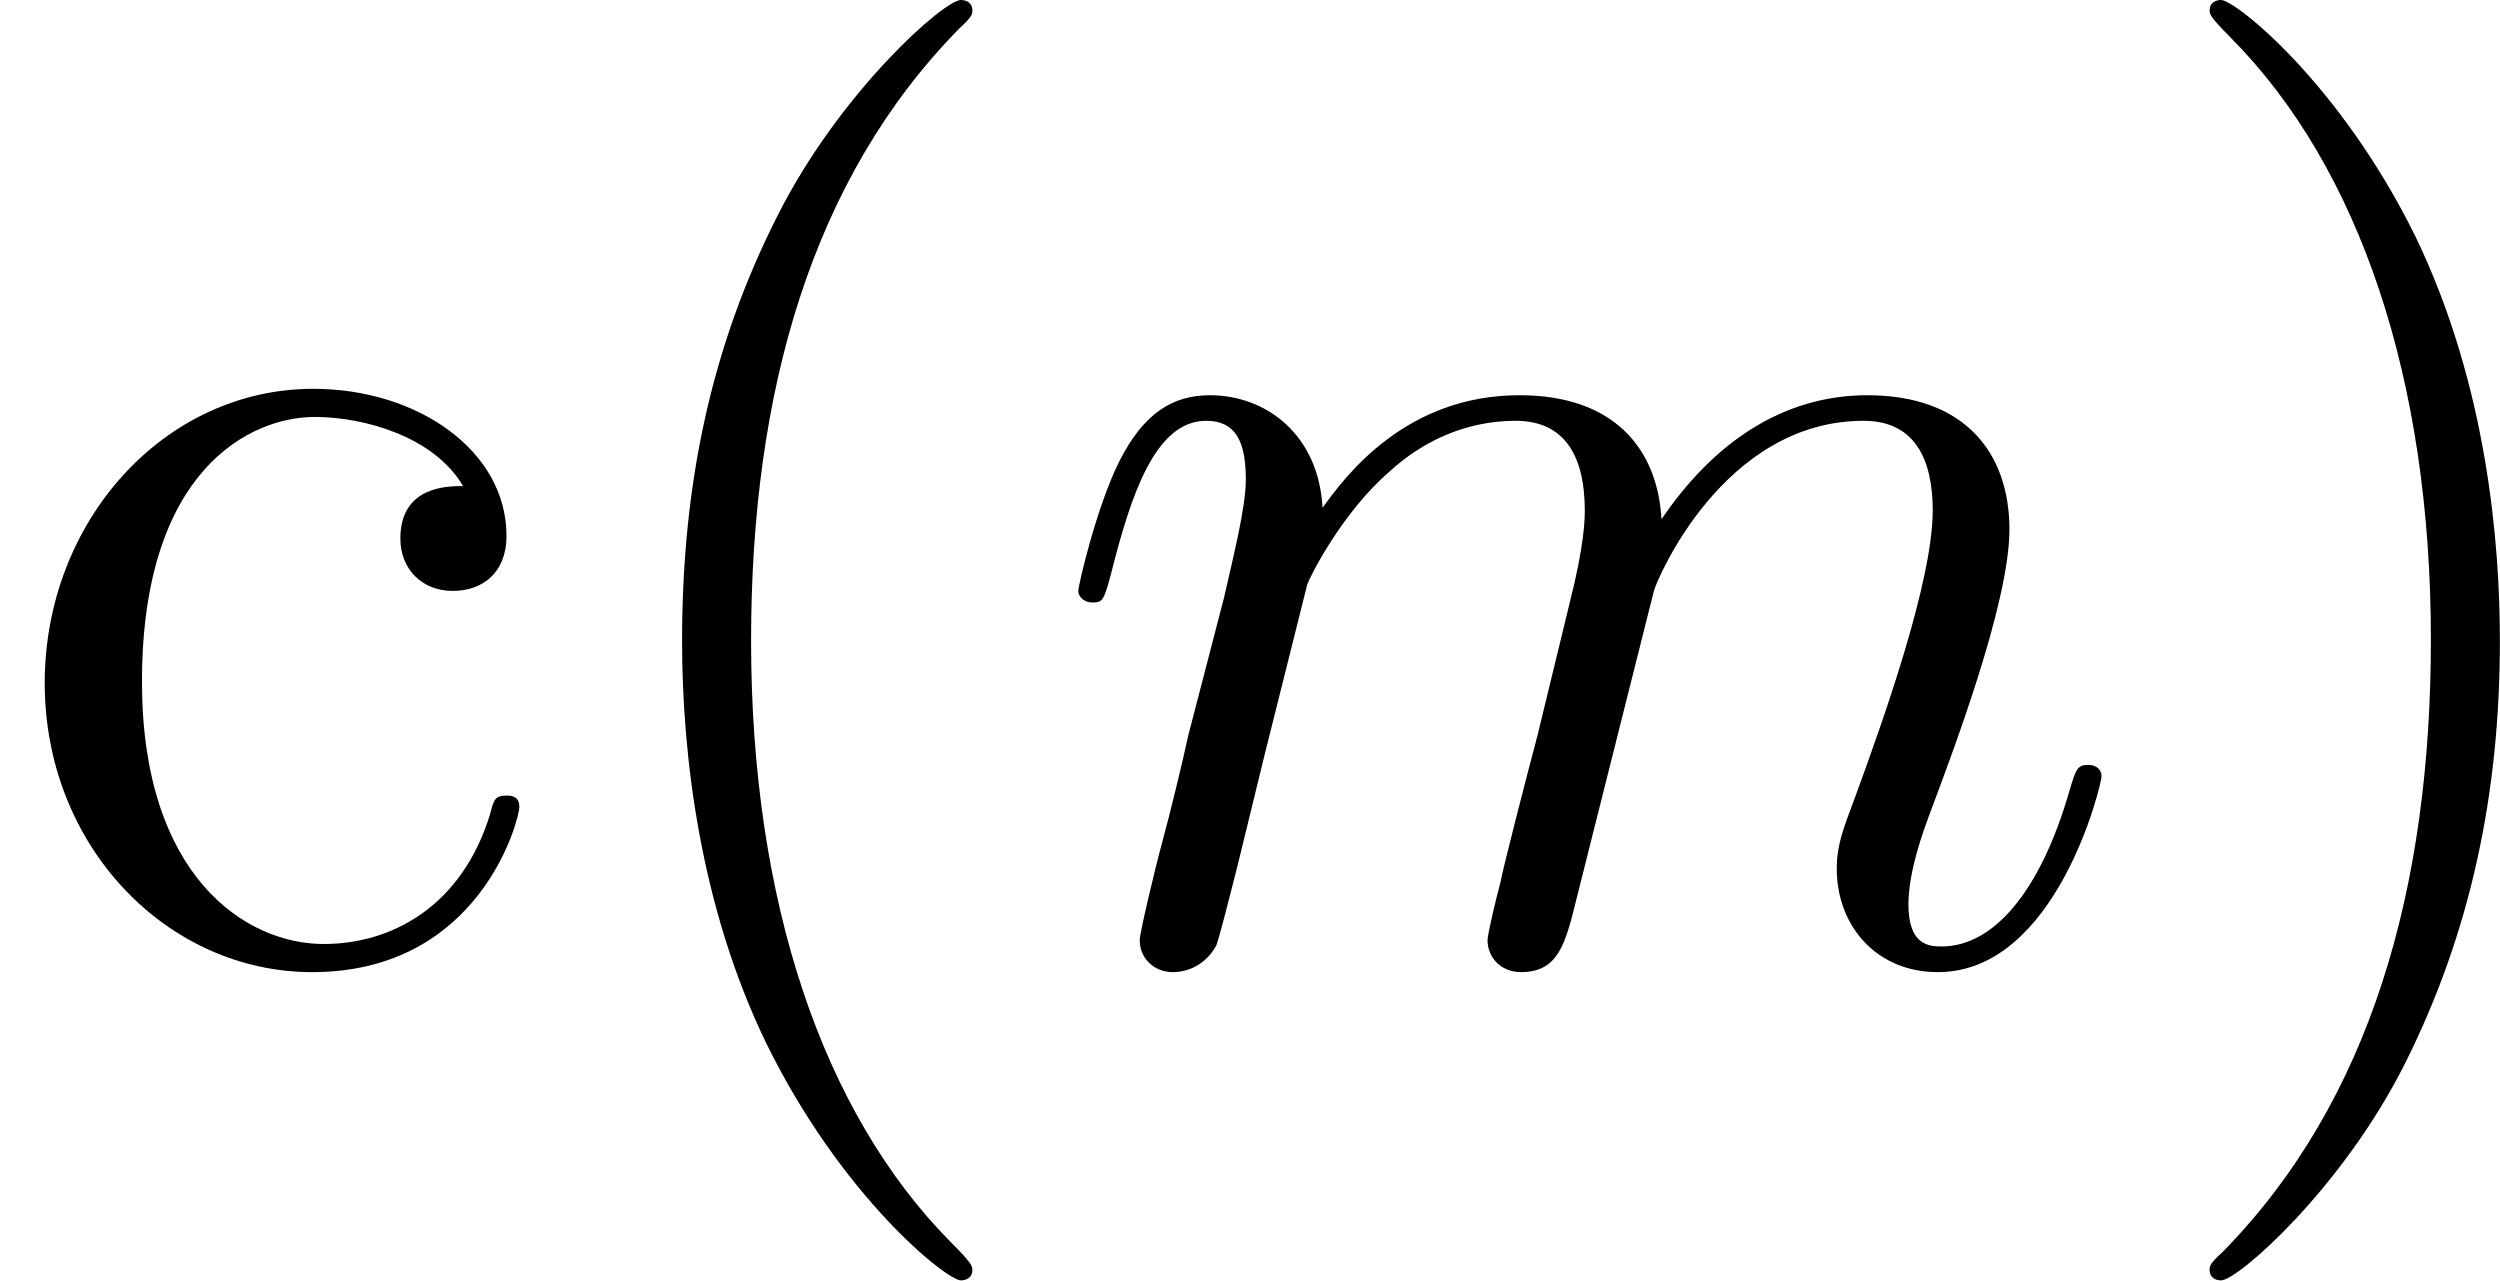
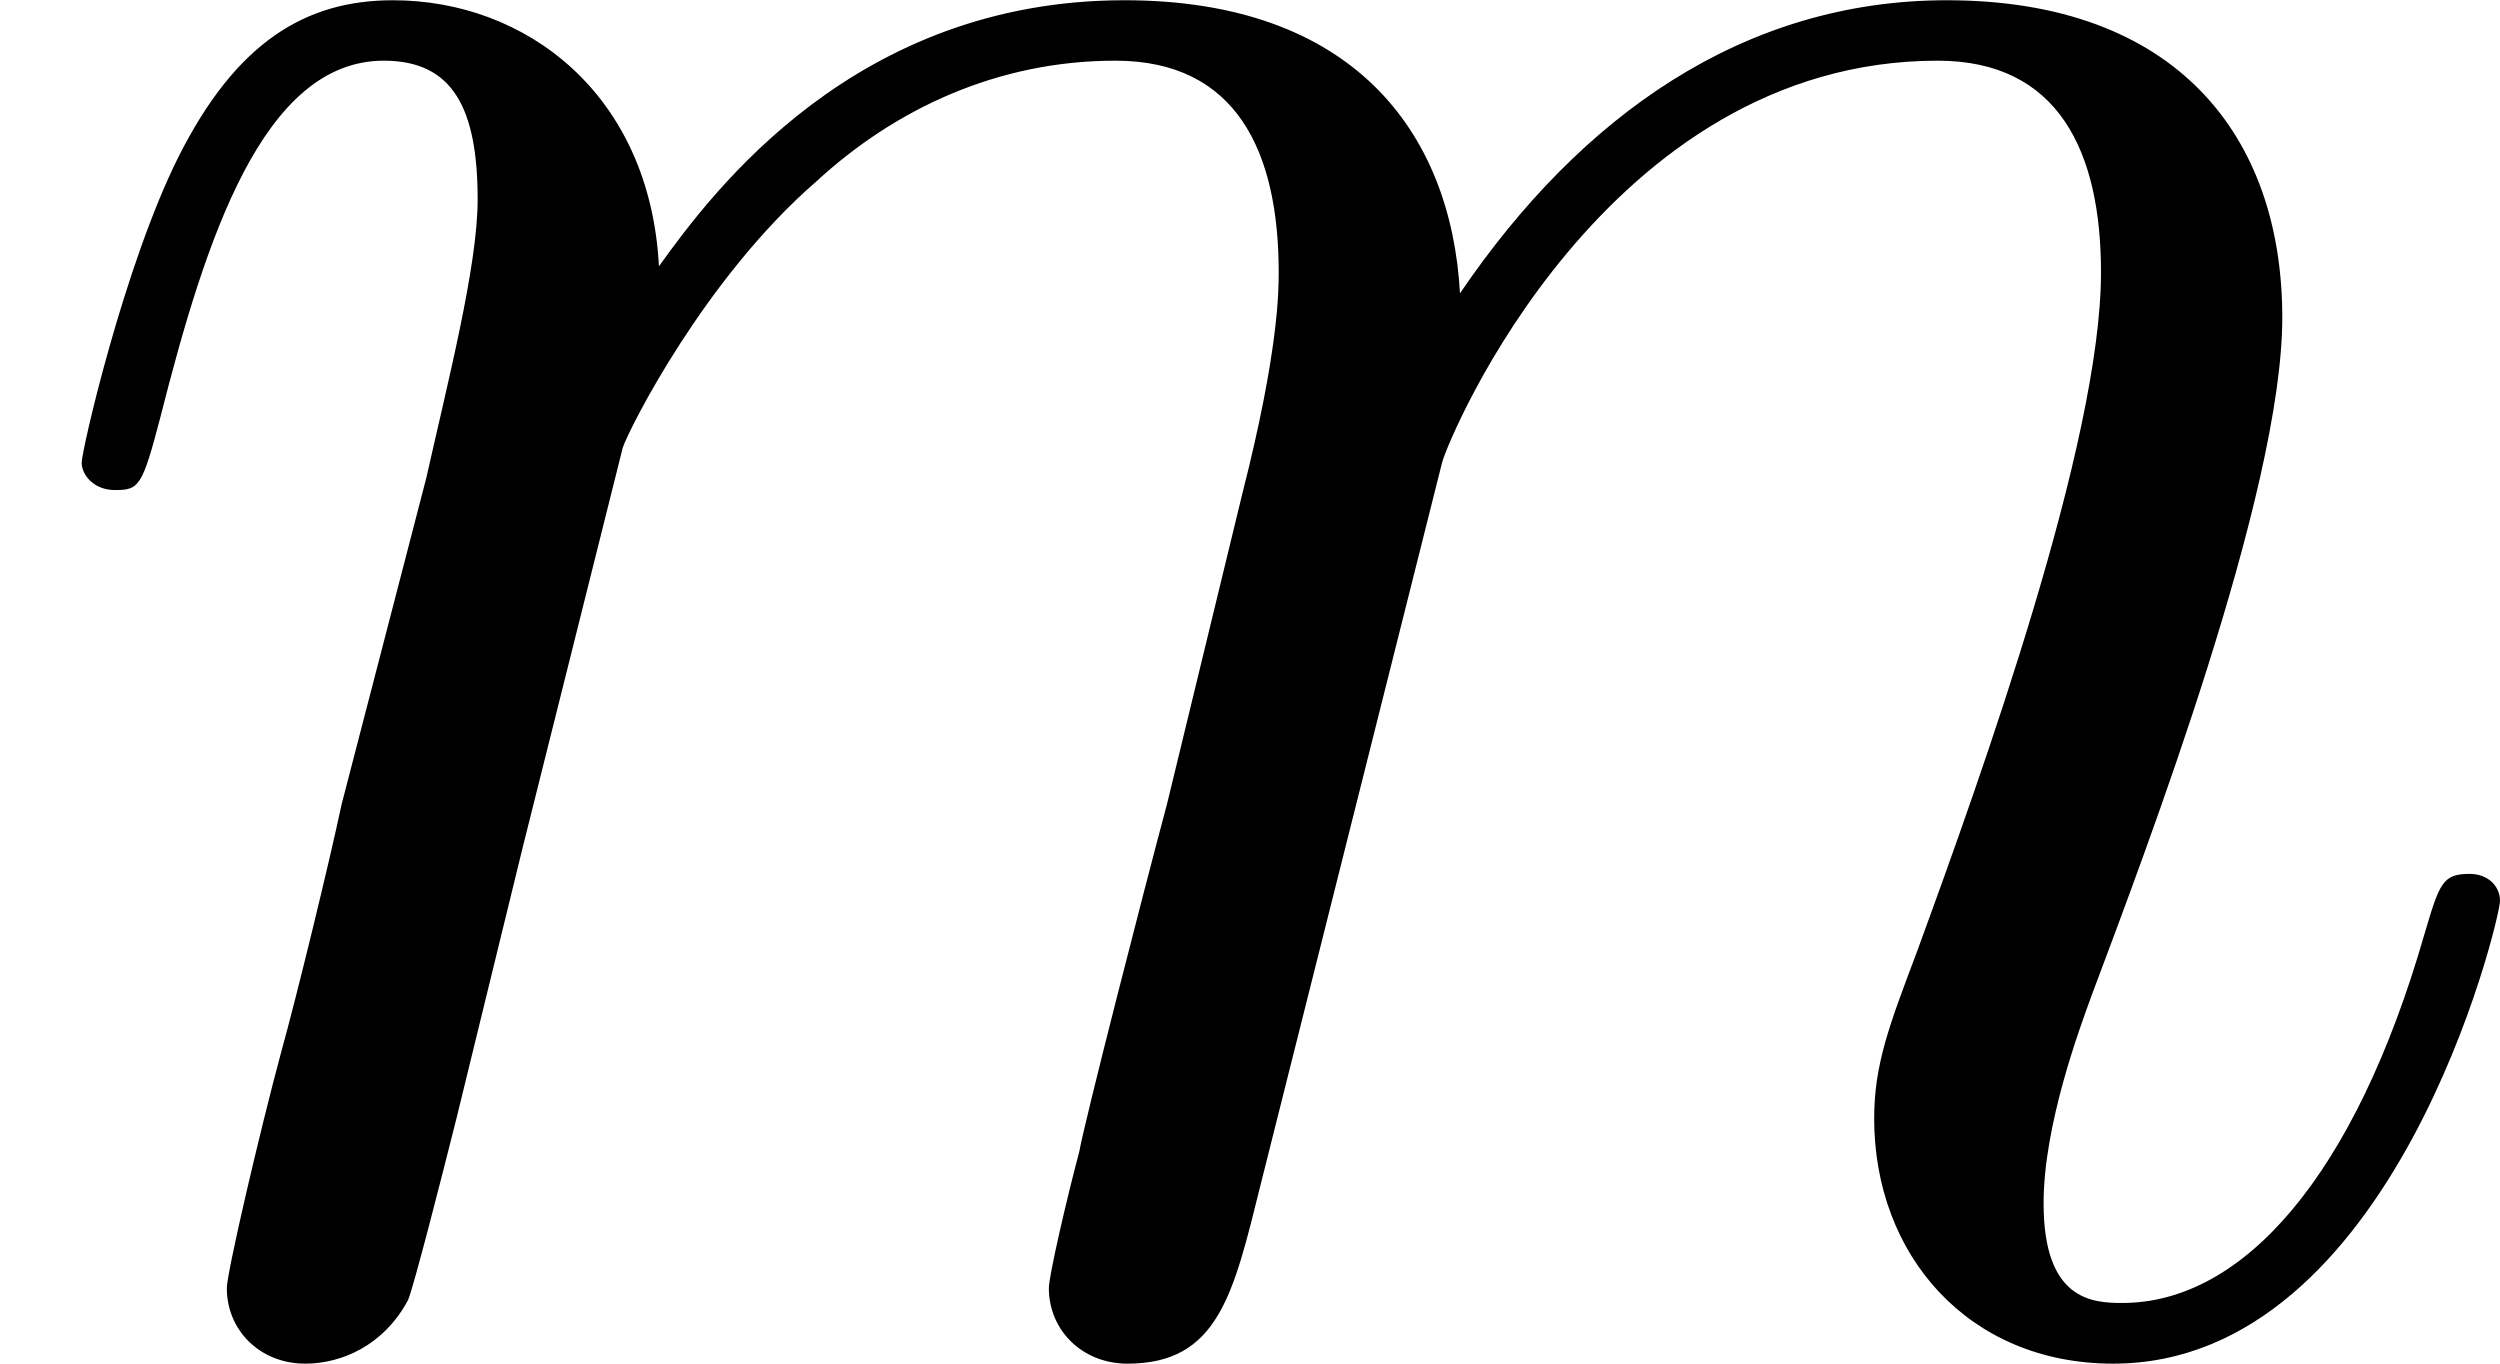
- <svg xmlns="http://www.w3.org/2000/svg" xmlns:xlink="http://www.w3.org/1999/xlink" version="1.1" width="23.366pt" height="11.967pt" viewBox="0 274.92 23.366 11.967">
+ <svg xmlns="http://www.w3.org/2000/svg" xmlns:xlink="http://www.w3.org/1999/xlink" version="1.1" width="9.887pt" height="5.392pt" viewBox="82.539 205.698 9.887 5.392">
  <defs>
    <path id="g34-109" d="M2.463-3.503C2.487-3.575 2.786-4.172 3.228-4.555C3.539-4.842 3.945-5.033 4.411-5.033C4.89-5.033 5.057-4.674 5.057-4.196C5.057-4.125 5.057-3.885 4.914-3.324L4.615-2.092C4.519-1.733 4.292-.849 4.268-.717C4.22-.538 4.148-.227 4.148-.179C4.148-.012 4.28 .12 4.459 .12C4.818 .12 4.878-.155 4.985-.586L5.703-3.443C5.727-3.539 6.348-5.033 7.663-5.033C8.141-5.033 8.309-4.674 8.309-4.196C8.309-3.527 7.843-2.224 7.58-1.506C7.472-1.219 7.412-1.064 7.412-.849C7.412-.311 7.783 .12 8.357 .12C9.468 .12 9.887-1.638 9.887-1.71C9.887-1.769 9.839-1.817 9.767-1.817C9.66-1.817 9.648-1.781 9.588-1.578C9.313-.622 8.871-.12 8.393-.12C8.273-.12 8.082-.132 8.082-.514C8.082-.825 8.225-1.207 8.273-1.339C8.488-1.913 9.026-3.324 9.026-4.017C9.026-4.734 8.608-5.272 7.699-5.272C6.898-5.272 6.253-4.818 5.774-4.113C5.738-4.758 5.344-5.272 4.447-5.272C3.383-5.272 2.821-4.519 2.606-4.22C2.57-4.902 2.08-5.272 1.554-5.272C1.207-5.272 .933-5.105 .705-4.651C.49-4.22 .323-3.491 .323-3.443S.371-3.335 .454-3.335C.55-3.335 .562-3.347 .634-3.622C.813-4.328 1.04-5.033 1.518-5.033C1.793-5.033 1.889-4.842 1.889-4.483C1.889-4.22 1.769-3.754 1.686-3.383L1.351-2.092C1.303-1.865 1.172-1.327 1.112-1.112C1.028-.801 .897-.239 .897-.179C.897-.012 1.028 .12 1.207 .12C1.351 .12 1.518 .048 1.614-.132C1.638-.191 1.745-.61 1.805-.849L2.068-1.925L2.463-3.503Z" />
-     <path id="g45-40" d="M3.885 2.905C3.885 2.869 3.885 2.845 3.682 2.642C2.487 1.435 1.817-.538 1.817-2.977C1.817-5.296 2.379-7.293 3.766-8.703C3.885-8.811 3.885-8.835 3.885-8.871C3.885-8.942 3.826-8.966 3.778-8.966C3.622-8.966 2.642-8.106 2.056-6.934C1.447-5.727 1.172-4.447 1.172-2.977C1.172-1.913 1.339-.49 1.961 .789C2.666 2.224 3.646 3.001 3.778 3.001C3.826 3.001 3.885 2.977 3.885 2.905Z" />
-     <path id="g45-41" d="M3.371-2.977C3.371-3.885 3.252-5.368 2.582-6.755C1.877-8.189 .897-8.966 .765-8.966C.717-8.966 .658-8.942 .658-8.871C.658-8.835 .658-8.811 .861-8.608C2.056-7.4 2.726-5.428 2.726-2.989C2.726-.669 2.164 1.327 .777 2.738C.658 2.845 .658 2.869 .658 2.905C.658 2.977 .717 3.001 .765 3.001C.921 3.001 1.901 2.14 2.487 .968C3.096-.251 3.371-1.542 3.371-2.977Z" />
-     <path id="g45-99" d="M4.328-4.423C4.184-4.423 3.742-4.423 3.742-3.933C3.742-3.646 3.945-3.443 4.232-3.443C4.507-3.443 4.734-3.61 4.734-3.957C4.734-4.758 3.897-5.332 2.929-5.332C1.53-5.332 .418-4.089 .418-2.582C.418-1.052 1.566 .12 2.917 .12C4.495 .12 4.854-1.315 4.854-1.423S4.77-1.53 4.734-1.53C4.627-1.53 4.615-1.494 4.579-1.351C4.316-.502 3.67-.143 3.025-.143C2.295-.143 1.327-.777 1.327-2.594C1.327-4.579 2.343-5.069 2.941-5.069C3.395-5.069 4.053-4.89 4.328-4.423Z" />
  </defs>
  <g id="page1">
-     <use x="0" y="283.886" xlink:href="#g45-99" />
-     <use x="5.203" y="283.886" xlink:href="#g45-40" />
-     <use x="9.755" y="283.886" xlink:href="#g34-109" />
-     <use x="19.994" y="283.886" xlink:href="#g45-41" />
+     <use x="82.539" y="210.971" xlink:href="#g34-109" />
  </g>
</svg>
